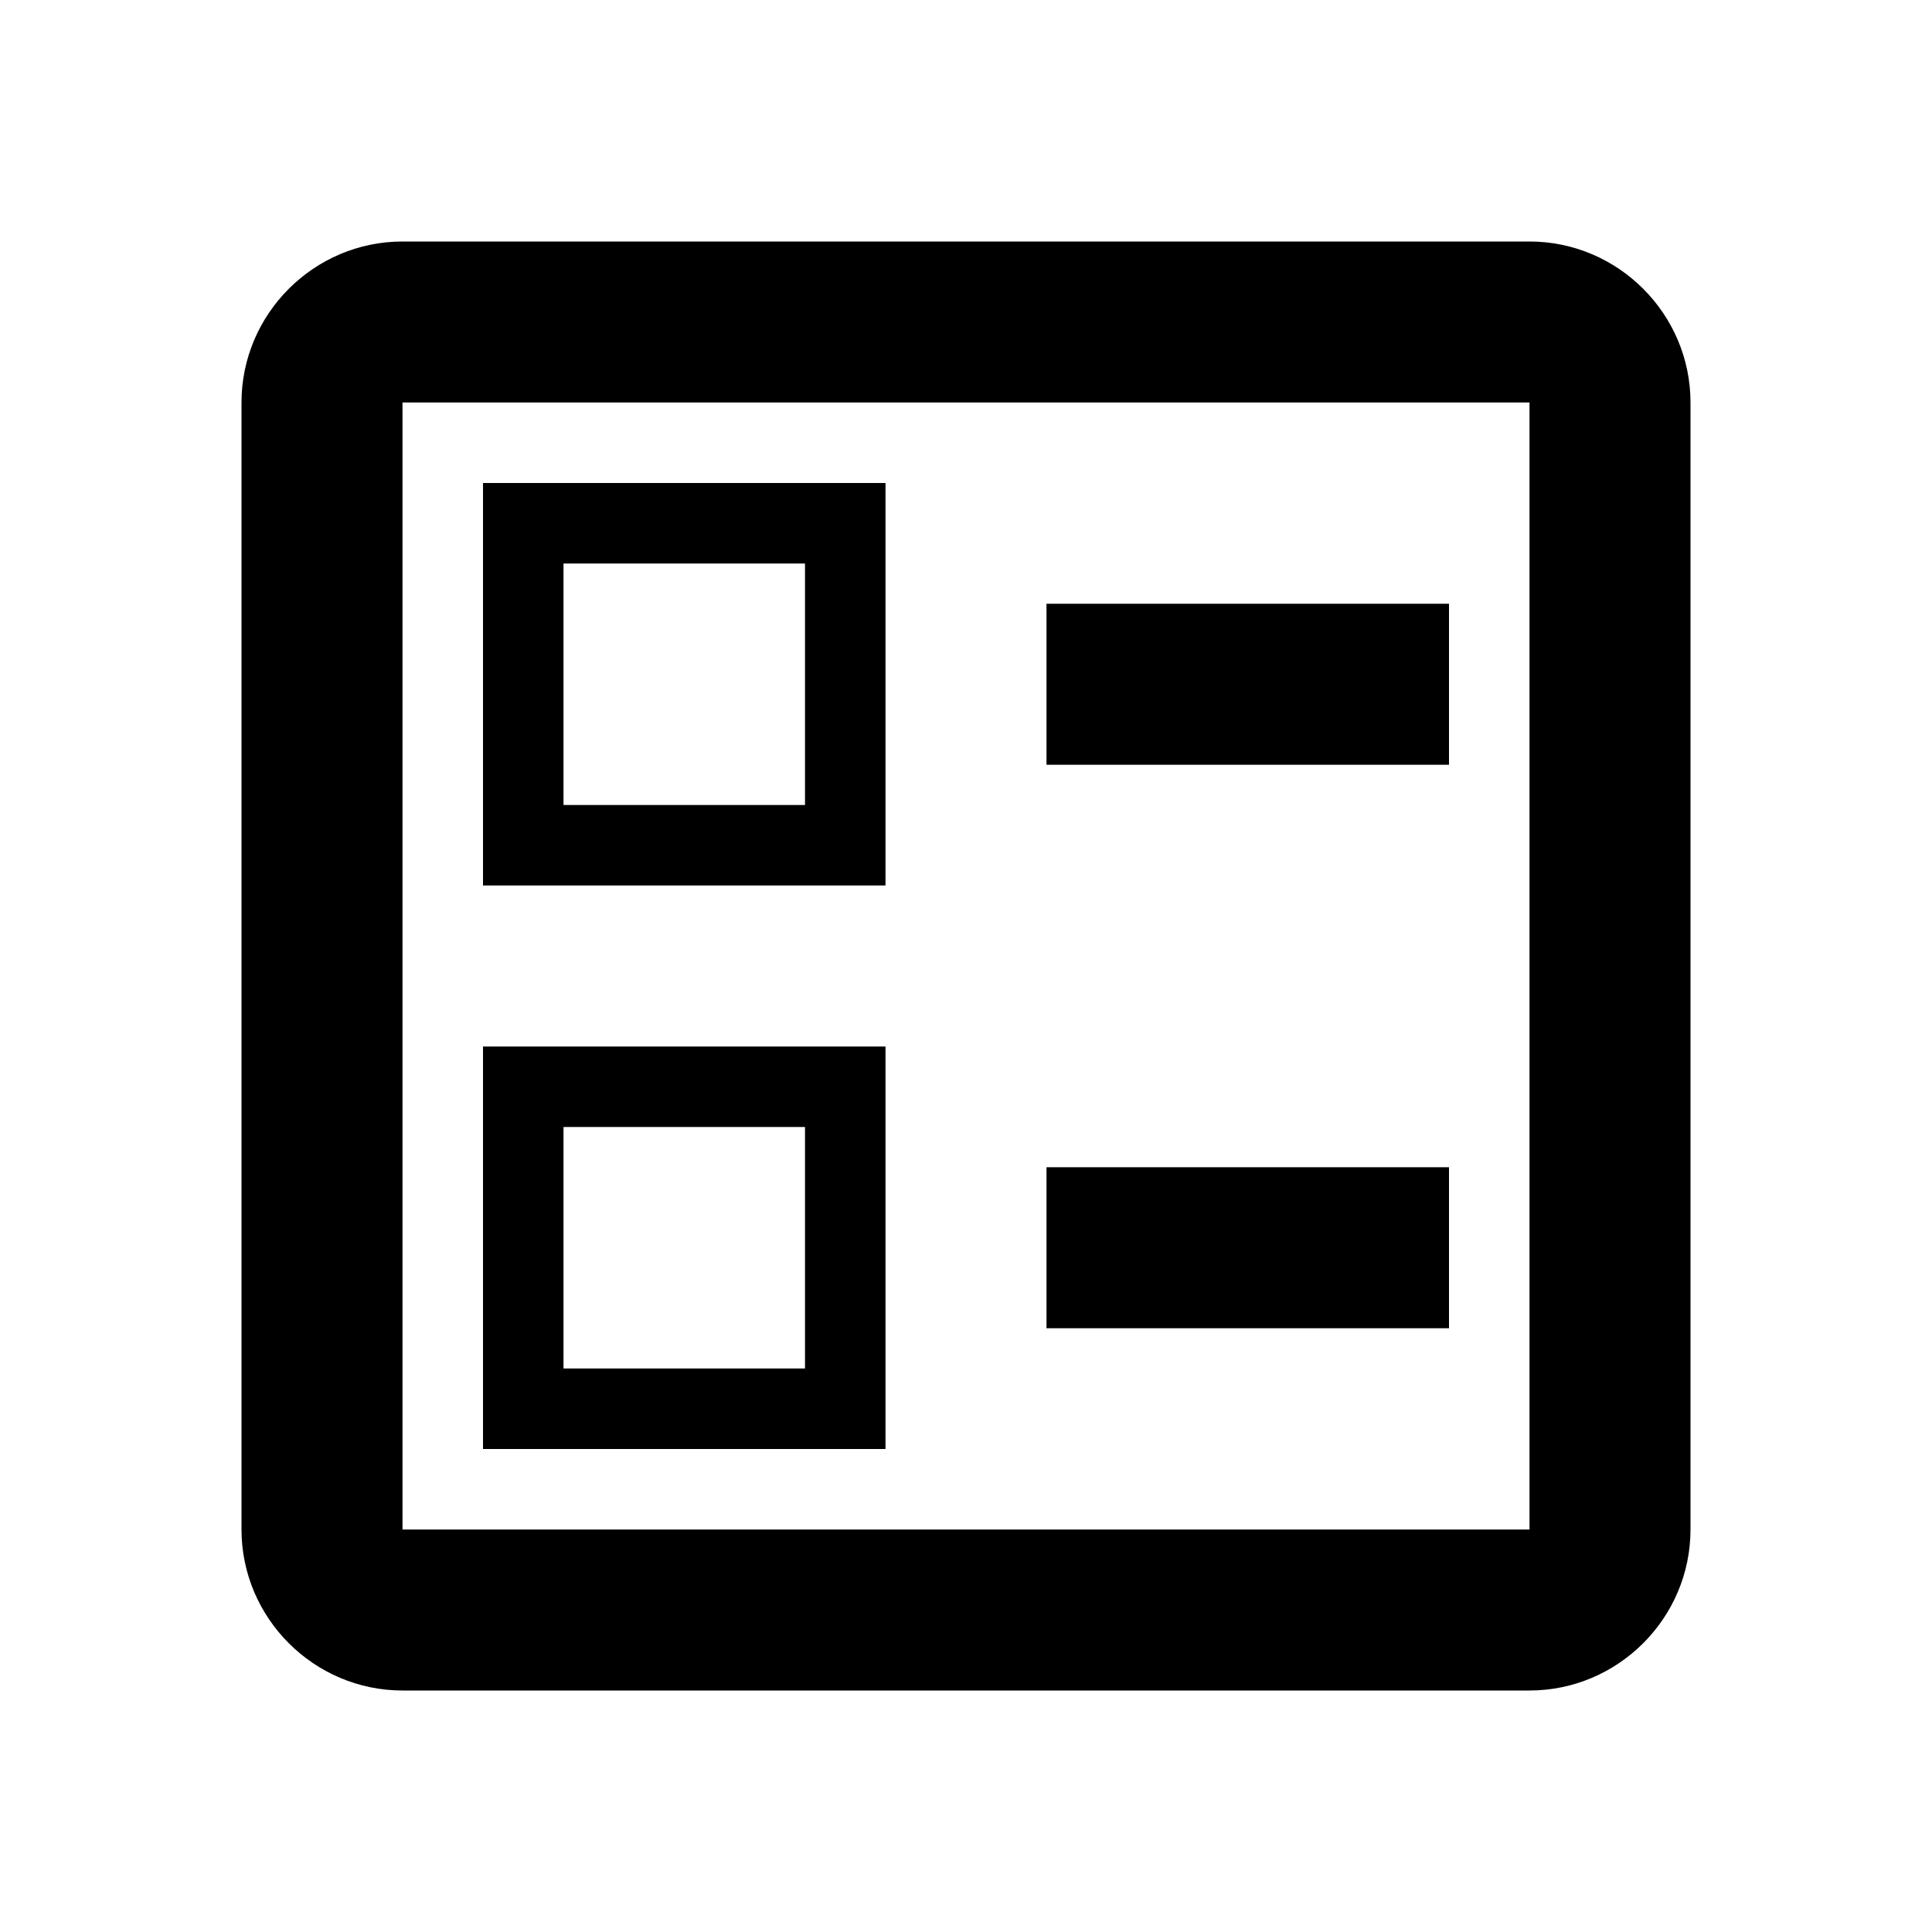
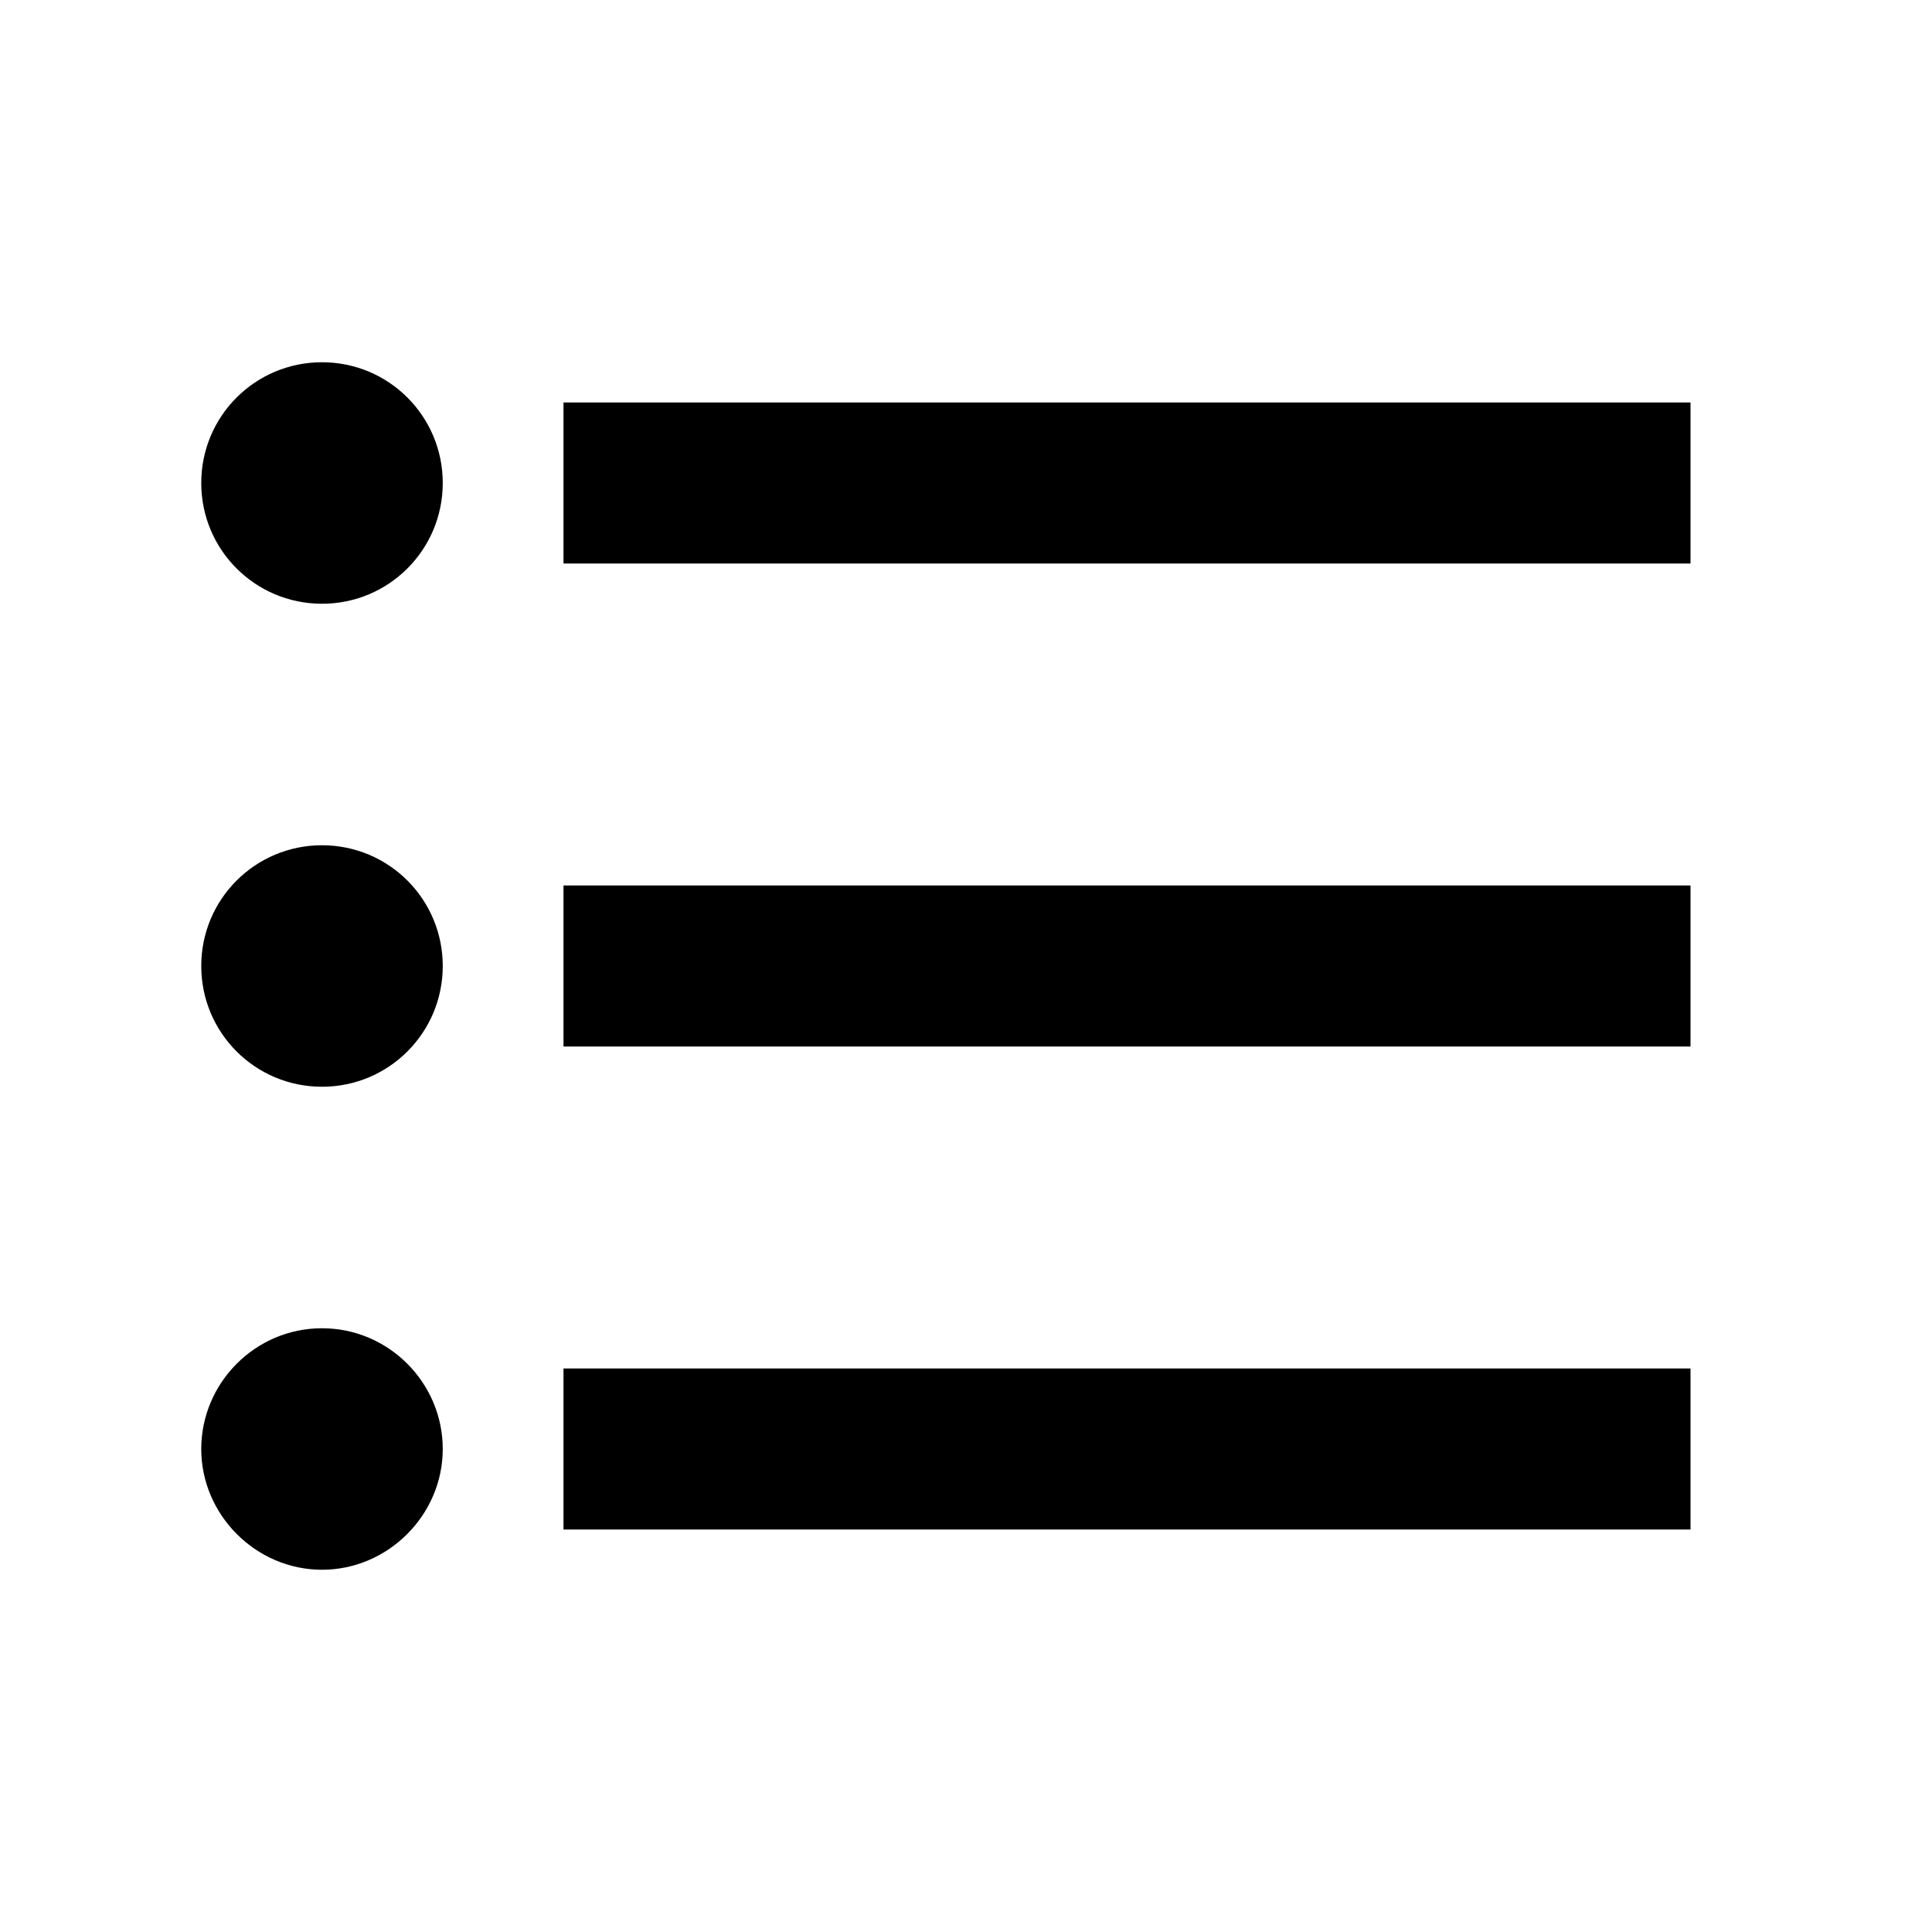
<svg xmlns="http://www.w3.org/2000/svg" height="24px" viewBox="0 0 24 24" width="24px" fill="#000000">
  <path d="M0 0h24v24H0V0z" fill="none" />
-   <path d="M13 7.5h5v2h-5zm0 7h5v2h-5zM19 3H5c-1.1 0-2 .9-2 2v14c0 1.1.9 2 2 2h14c1.1 0 2-.9 2-2V5c0-1.1-.9-2-2-2zm0 16H5V5h14v14zM11 6H6v5h5V6zm-1 4H7V7h3v3zm1 3H6v5h5v-5zm-1 4H7v-3h3v3z" />
+   <path d="M4 10.5c-.83 0-1.5.67-1.5 1.5s.67 1.5 1.5 1.5 1.5-.67 1.5-1.5-.67-1.5-1.5-1.5zm0-6c-.83 0-1.5.67-1.5 1.5S3.17 7.5 4 7.5 5.5 6.83 5.5 6 4.83 4.5 4 4.5zm0 12c-.83 0-1.5.68-1.5 1.5s.68 1.5 1.5 1.5 1.5-.68 1.5-1.5-.67-1.5-1.5-1.5zM7 19h14v-2H7v2zm0-6h14v-2H7v2zm0-8v2h14V5H7z" />
</svg>
